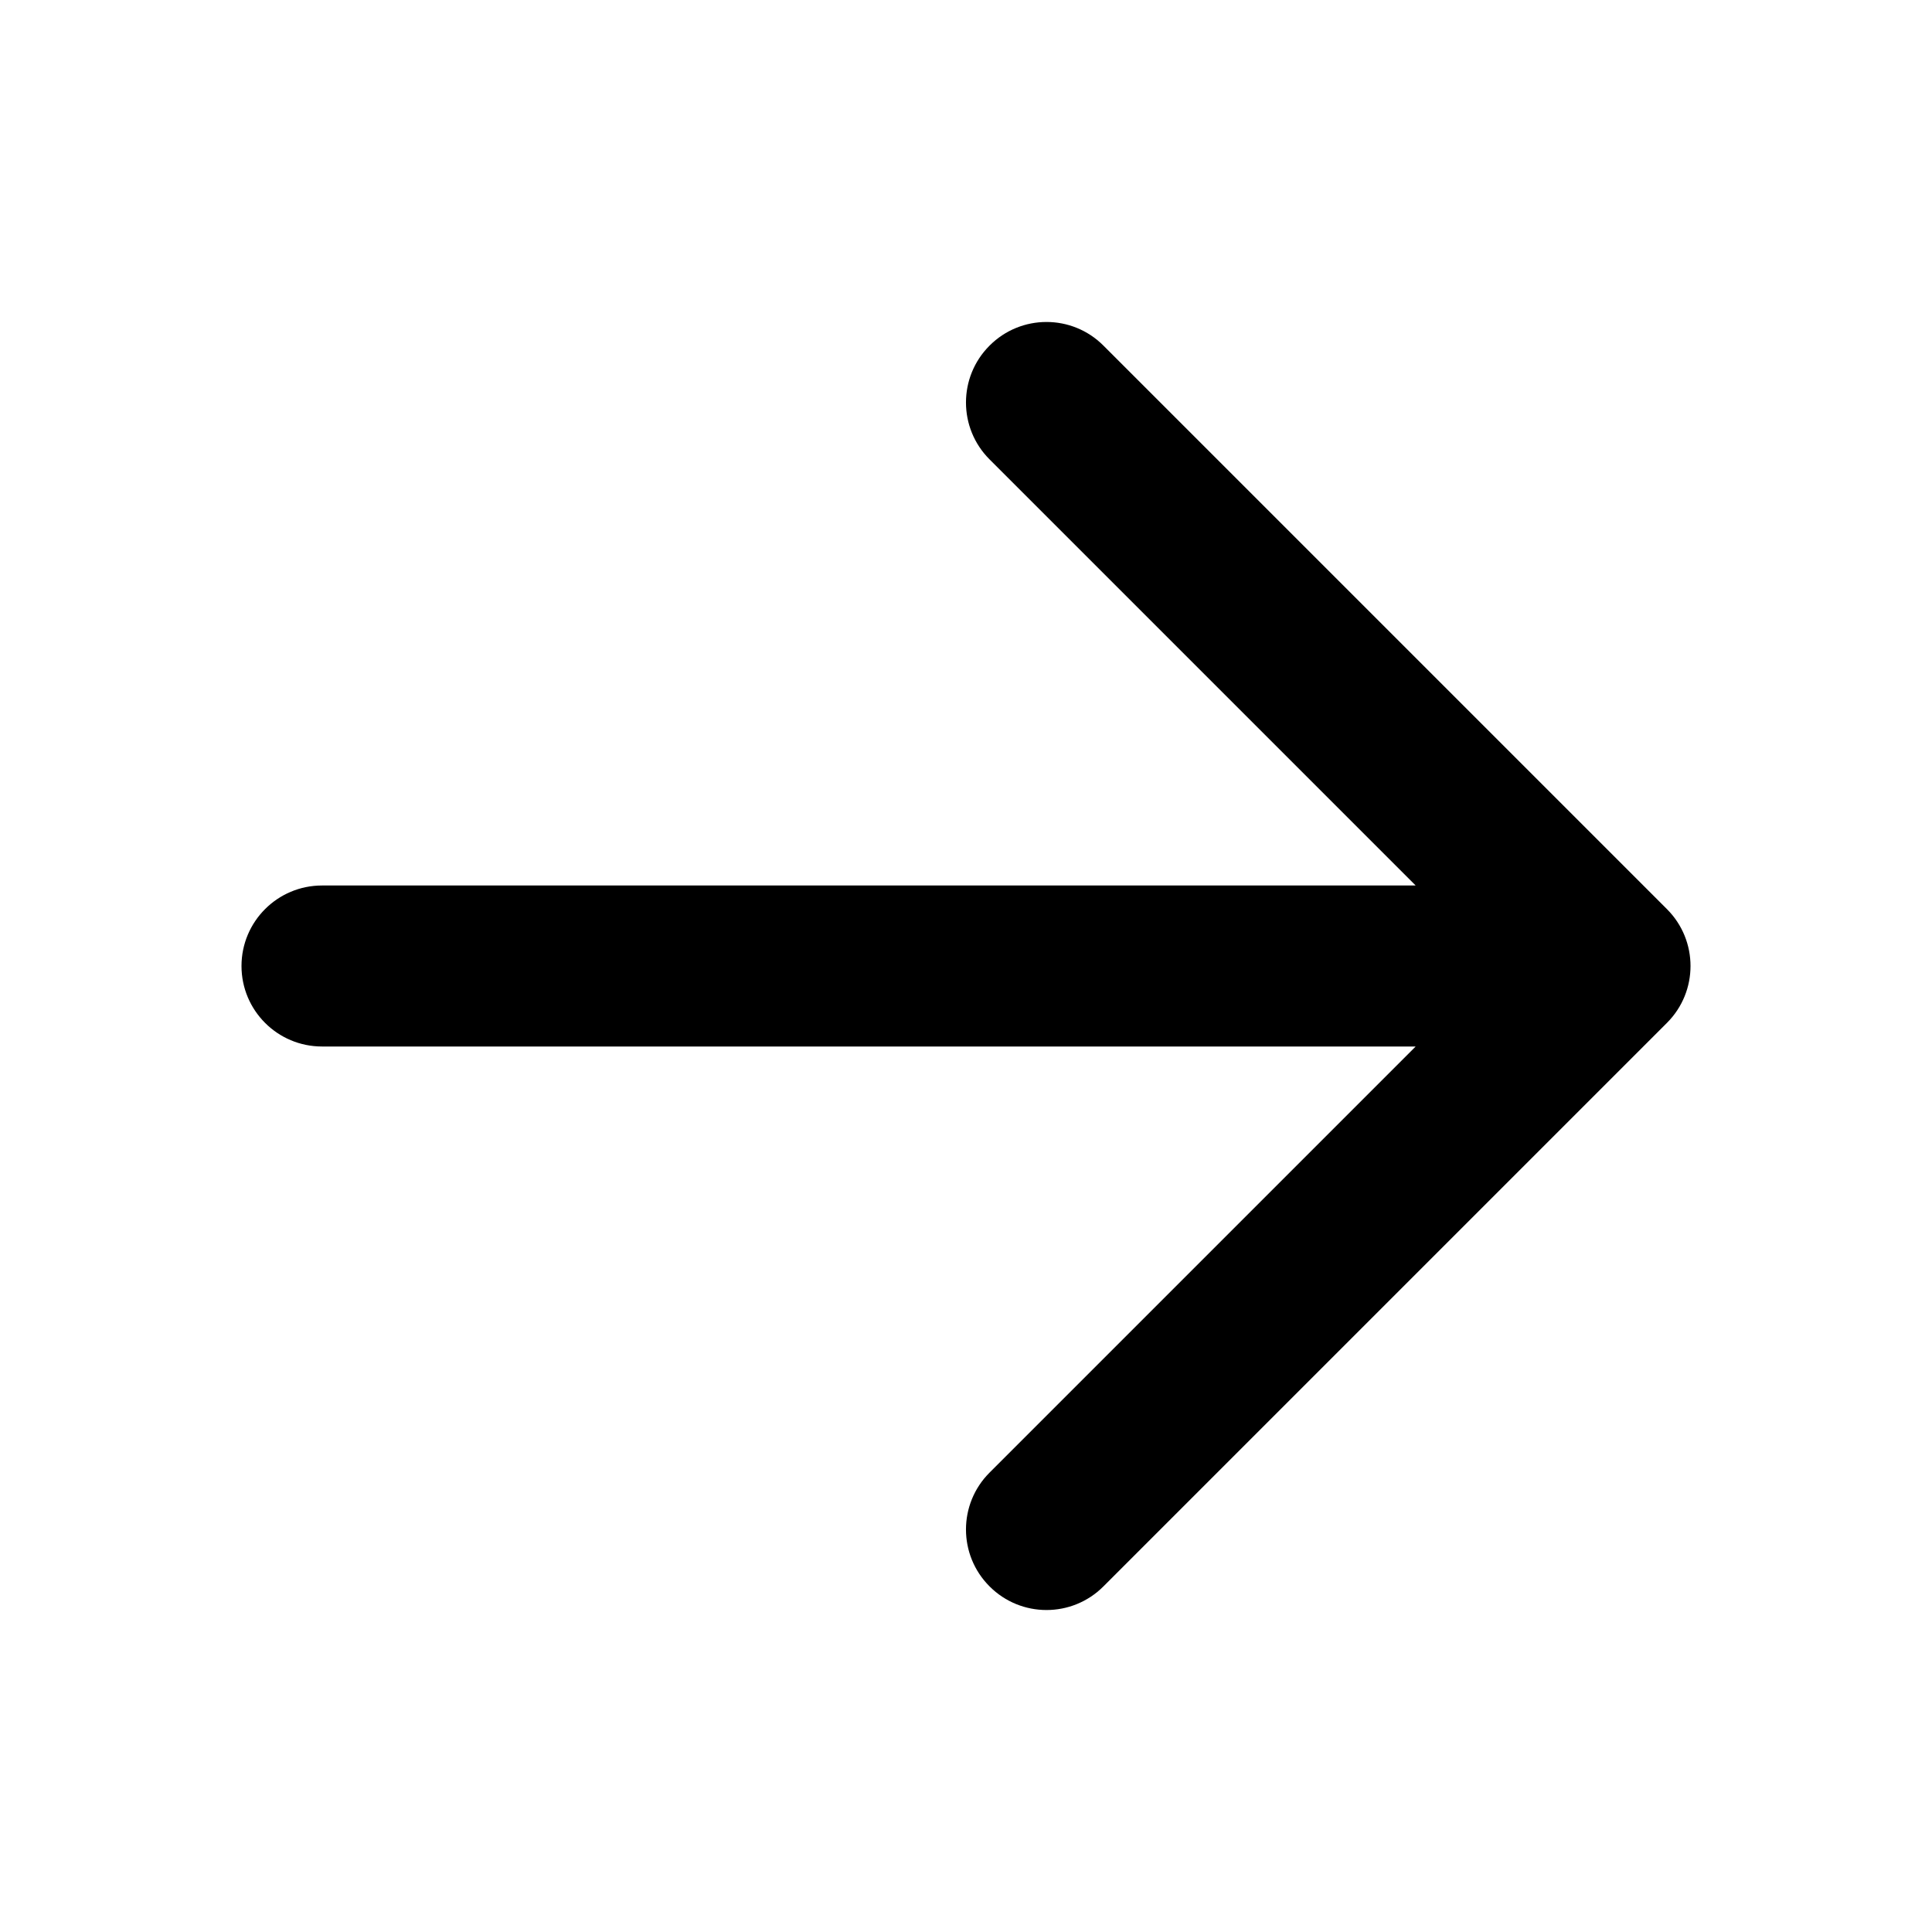
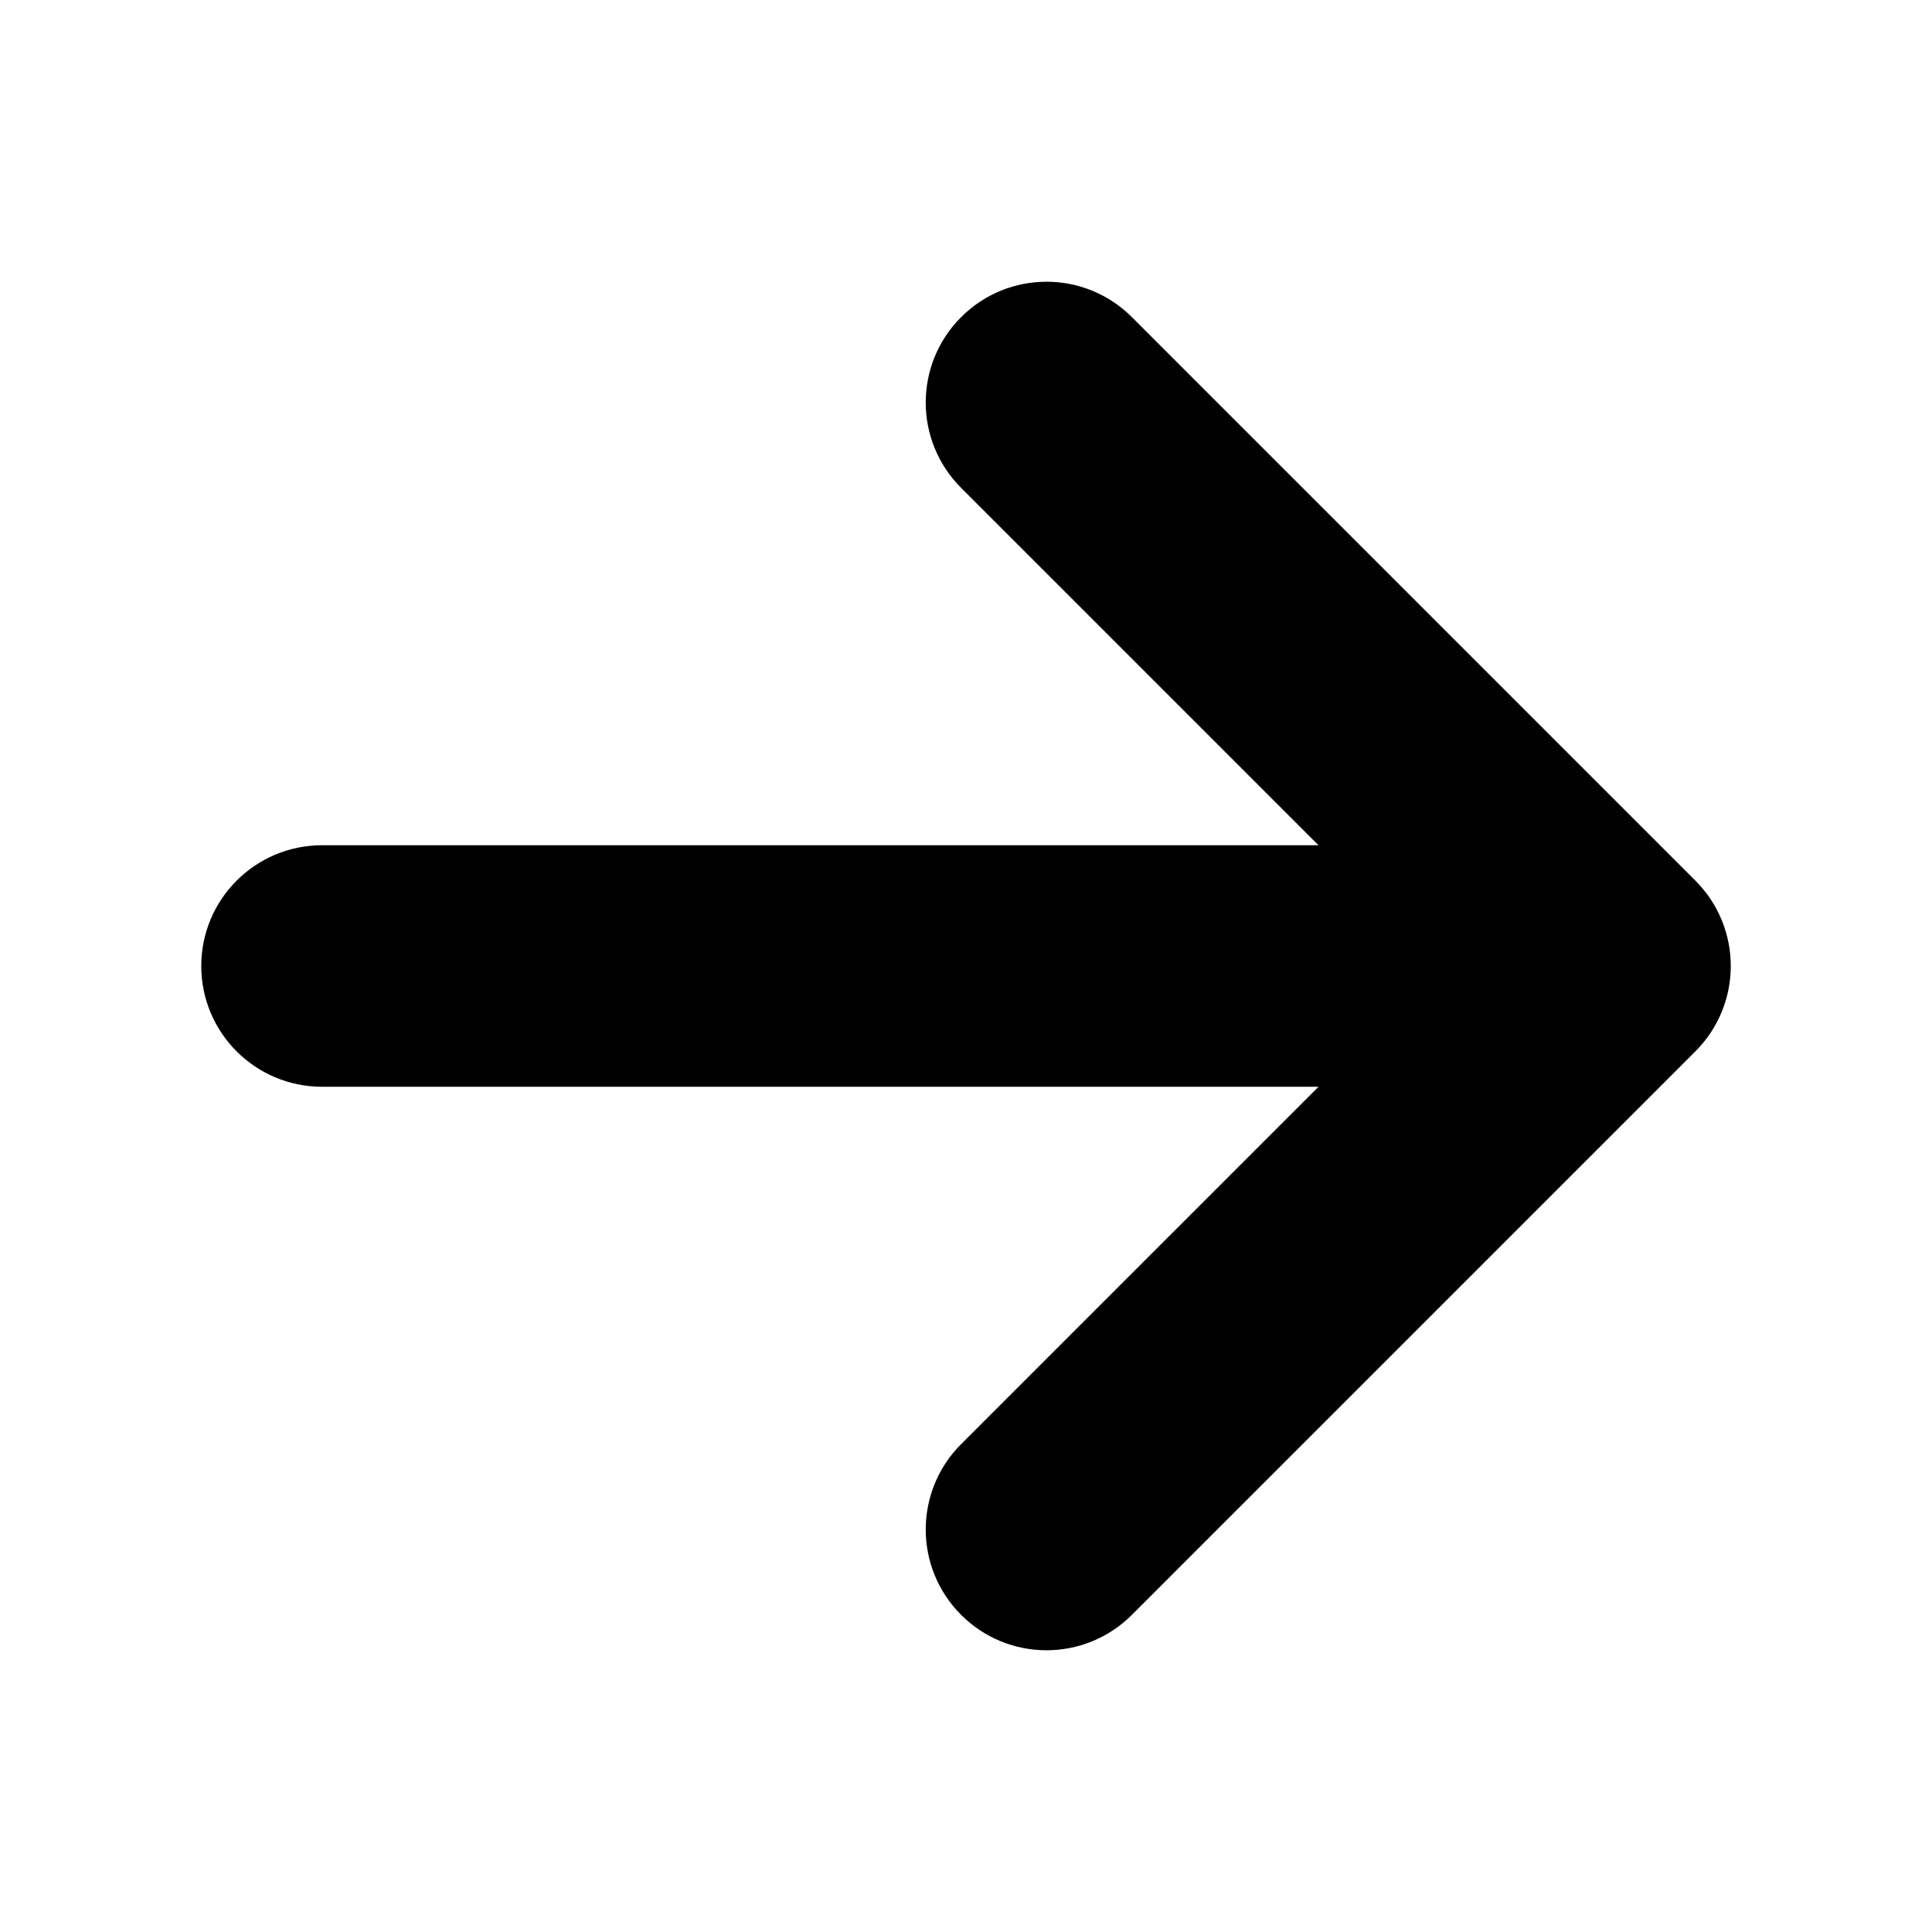
- <svg xmlns="http://www.w3.org/2000/svg" width="800px" height="800px" viewBox="0 0 24 24" fill="none">
-   <path fill-rule="evenodd" clip-rule="evenodd" d="M12.293 4.293C12.683 3.902 13.317 3.902 13.707 4.293L20.707 11.293C21.098 11.683 21.098 12.317 20.707 12.707L13.707 19.707C13.317 20.098 12.683 20.098 12.293 19.707C11.902 19.317 11.902 18.683 12.293 18.293L17.586 13H4C3.448 13 3 12.552 3 12C3 11.448 3.448 11 4 11H17.586L12.293 5.707C11.902 5.317 11.902 4.683 12.293 4.293Z" fill="#000000" />
+ <svg xmlns="http://www.w3.org/2000/svg" class="text-black hover:text-red-500 transition duration-300" width="800px" height="800px" viewBox="0 0 24 24" fill="currentColor">
+   <path clip-rule="evenodd" d="M12.293 4.293C12.683 3.902 13.317 3.902 13.707 4.293L20.707 11.293C21.098 11.683 21.098 12.317 20.707 12.707L13.707 19.707C13.317 20.098 12.683 20.098 12.293 19.707C11.902 19.317 11.902 18.683 12.293 18.293L17.586 13H4C3.448 13 3 12.552 3 12C3 11.448 3.448 11 4 11H17.586L12.293 5.707C11.902 5.317 11.902 4.683 12.293 4.293Z" fill="currentColor" stroke="currentColor" />
</svg>
